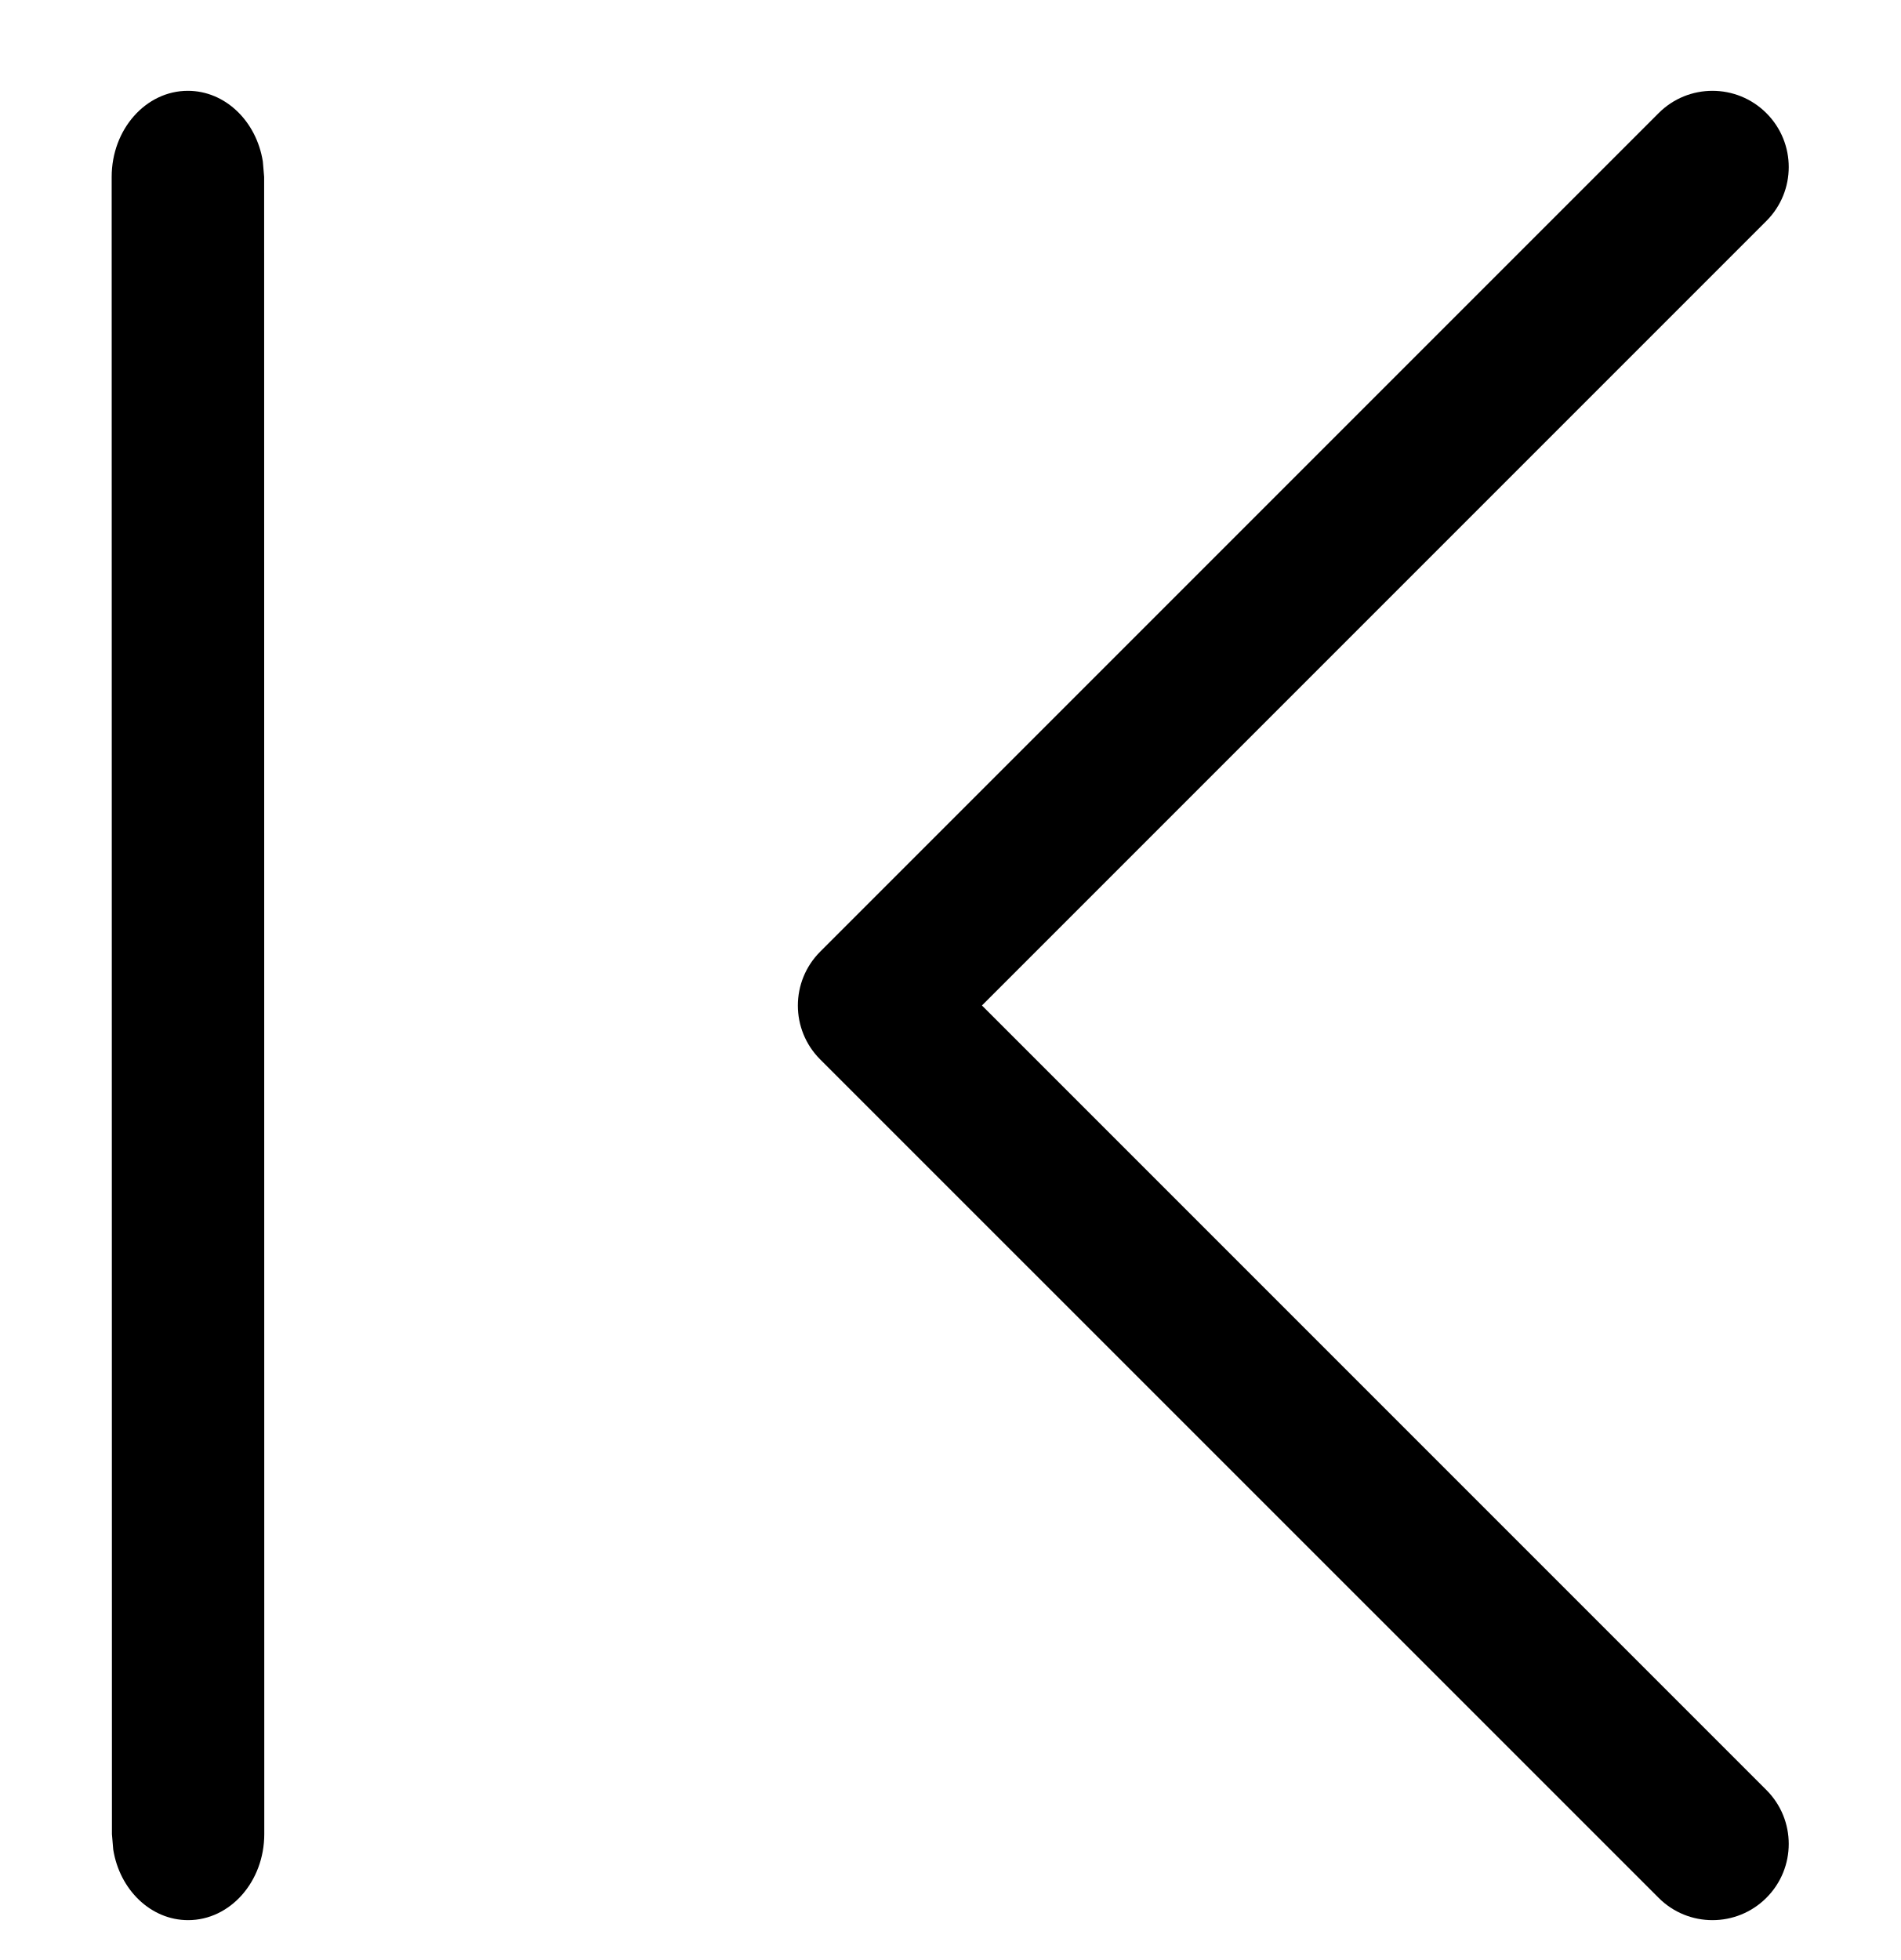
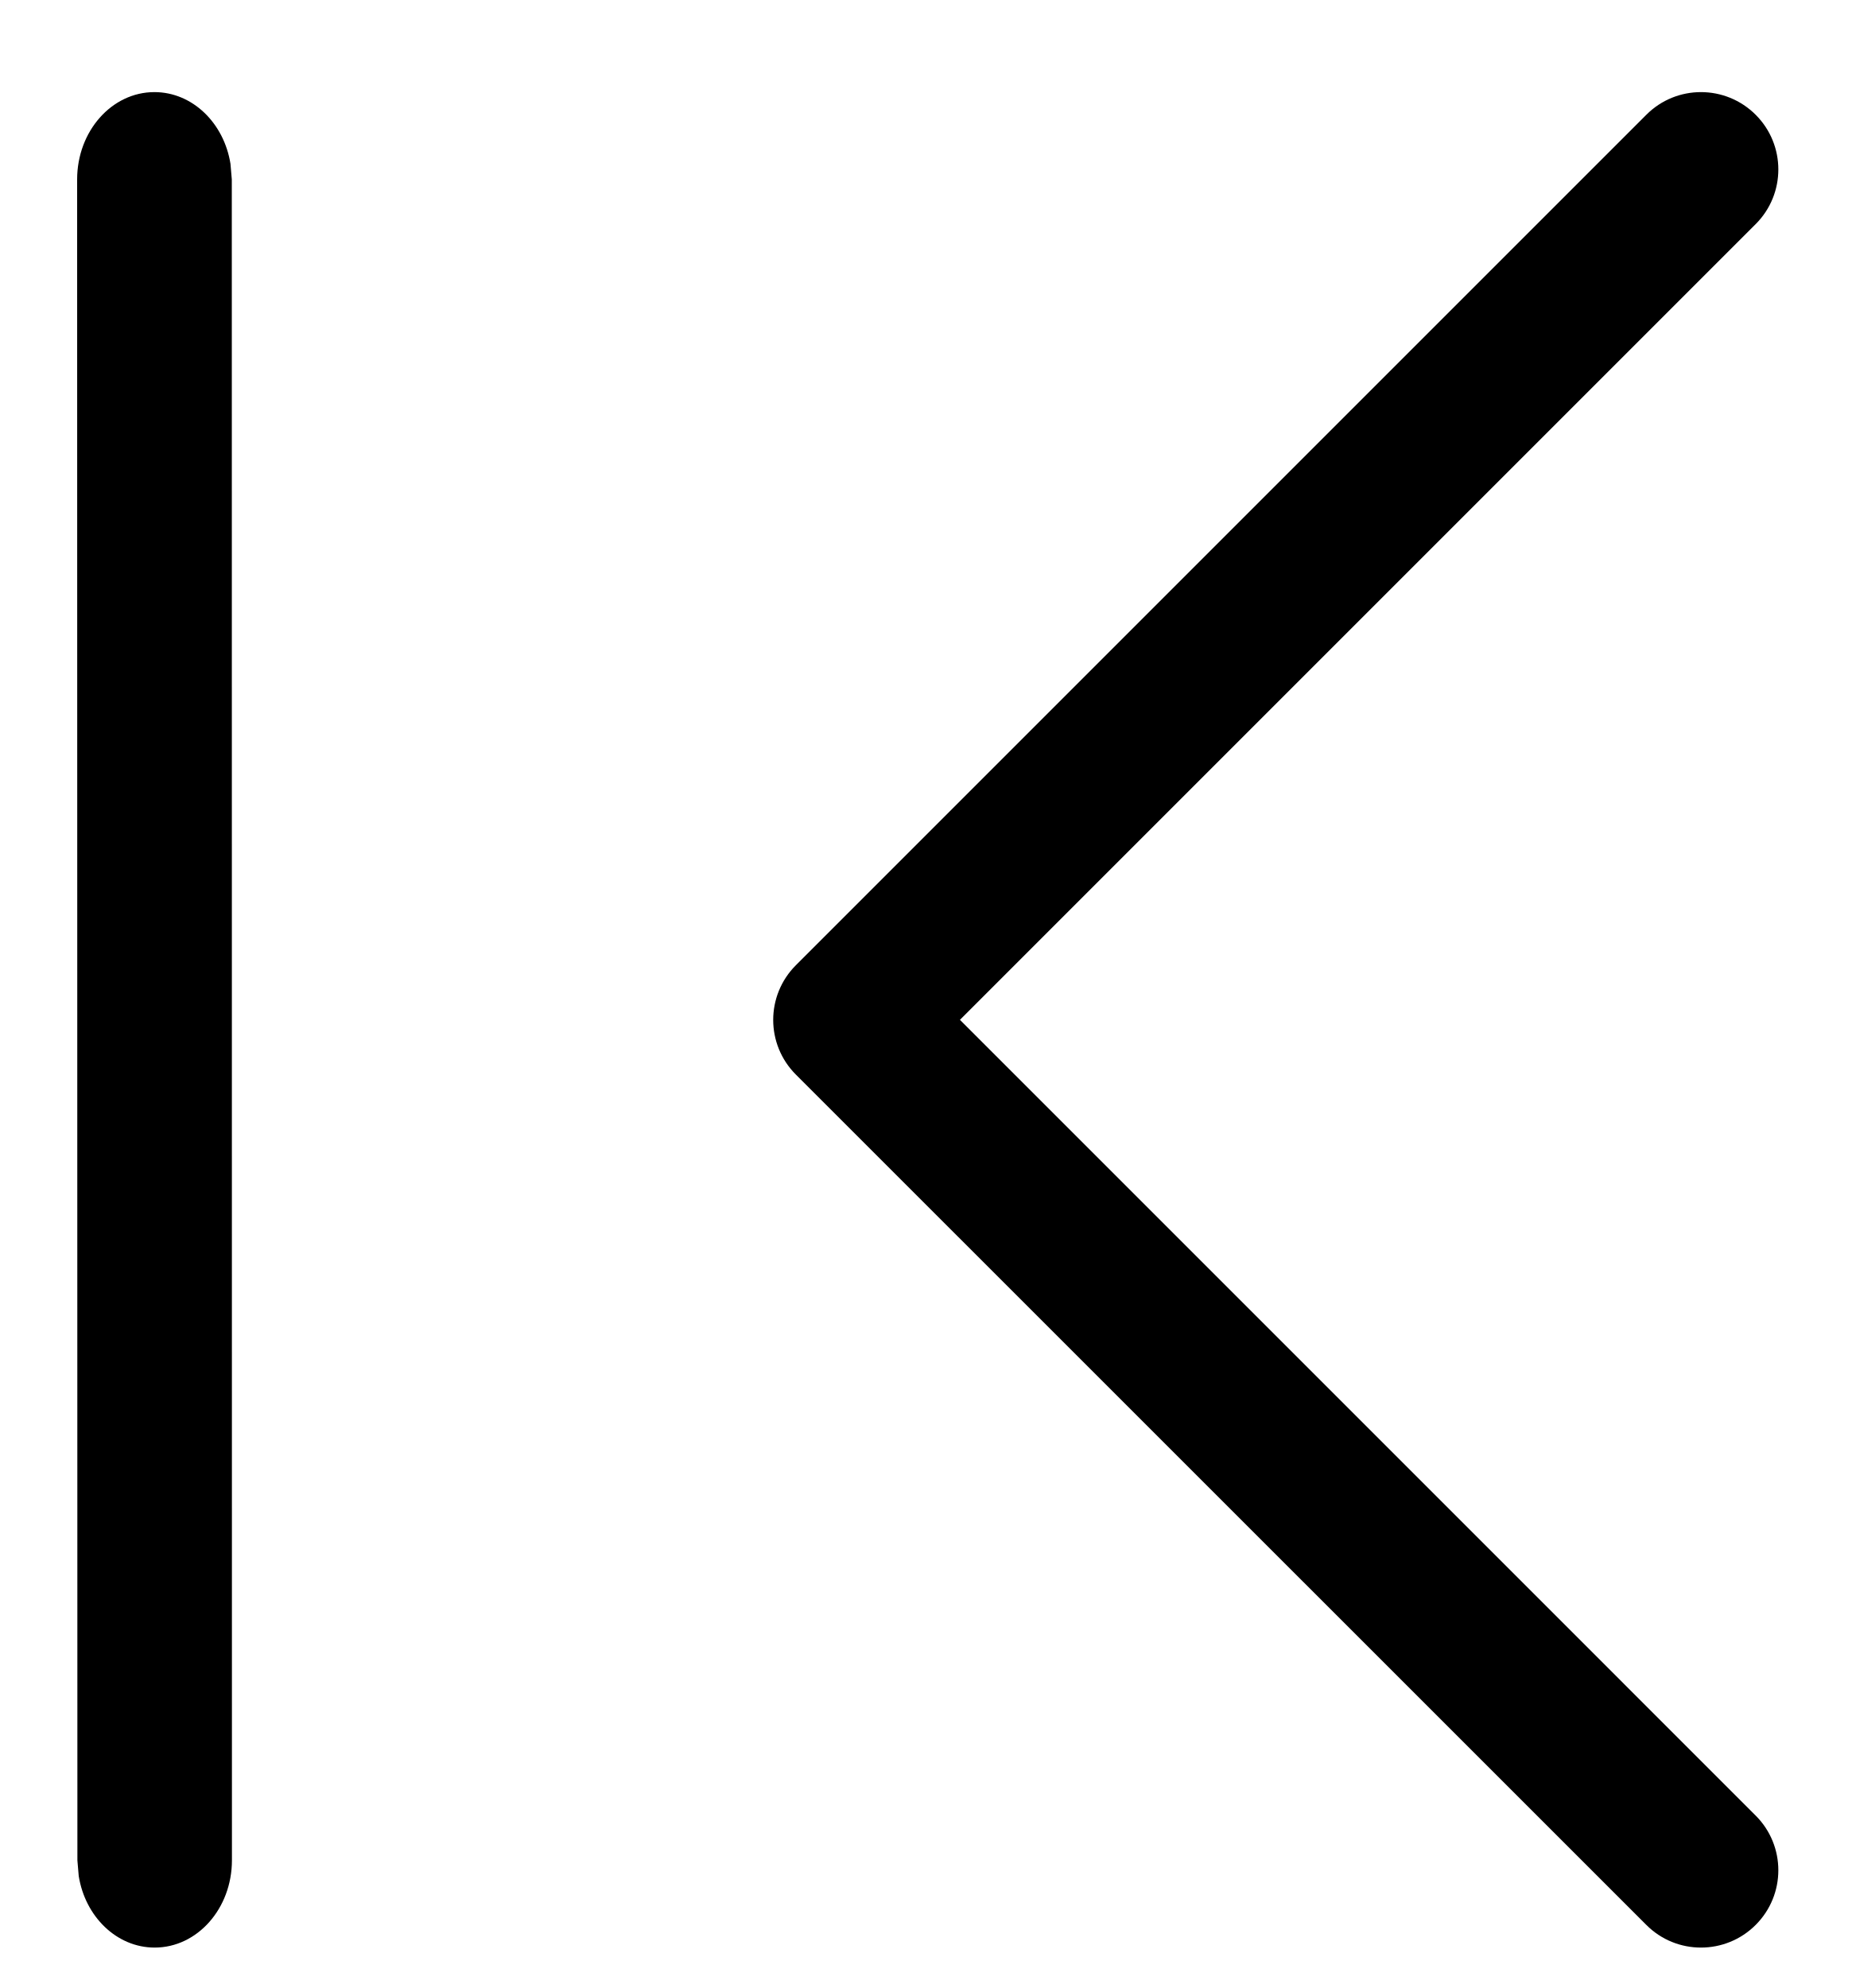
- <svg xmlns="http://www.w3.org/2000/svg" width="32" height="33" viewBox="0 0 14 15">
+ <svg xmlns="http://www.w3.org/2000/svg" viewBox="0 0 14 15">
  <path d="M1.167 14.695C0.881 14.695 0.643 14.462 0.594 14.155L0.584 14.037L0.582 1.354C0.582 0.99 0.843 0.695 1.165 0.695C1.452 0.695 1.69 0.928 1.739 1.236L1.749 1.354L1.75 14.036C1.75 14.4 1.489 14.695 1.167 14.695Z" />
  <path fill-rule="evenodd" clip-rule="evenodd" d="M13.247 14.524C13.475 14.296 13.475 13.927 13.247 13.699L7.243 7.695L13.247 1.691C13.475 1.463 13.475 1.094 13.247 0.866C13.019 0.638 12.649 0.638 12.422 0.866L6.005 7.283C5.777 7.511 5.777 7.88 6.005 8.108L12.422 14.524C12.649 14.752 13.019 14.752 13.247 14.524Z" />
</svg>
